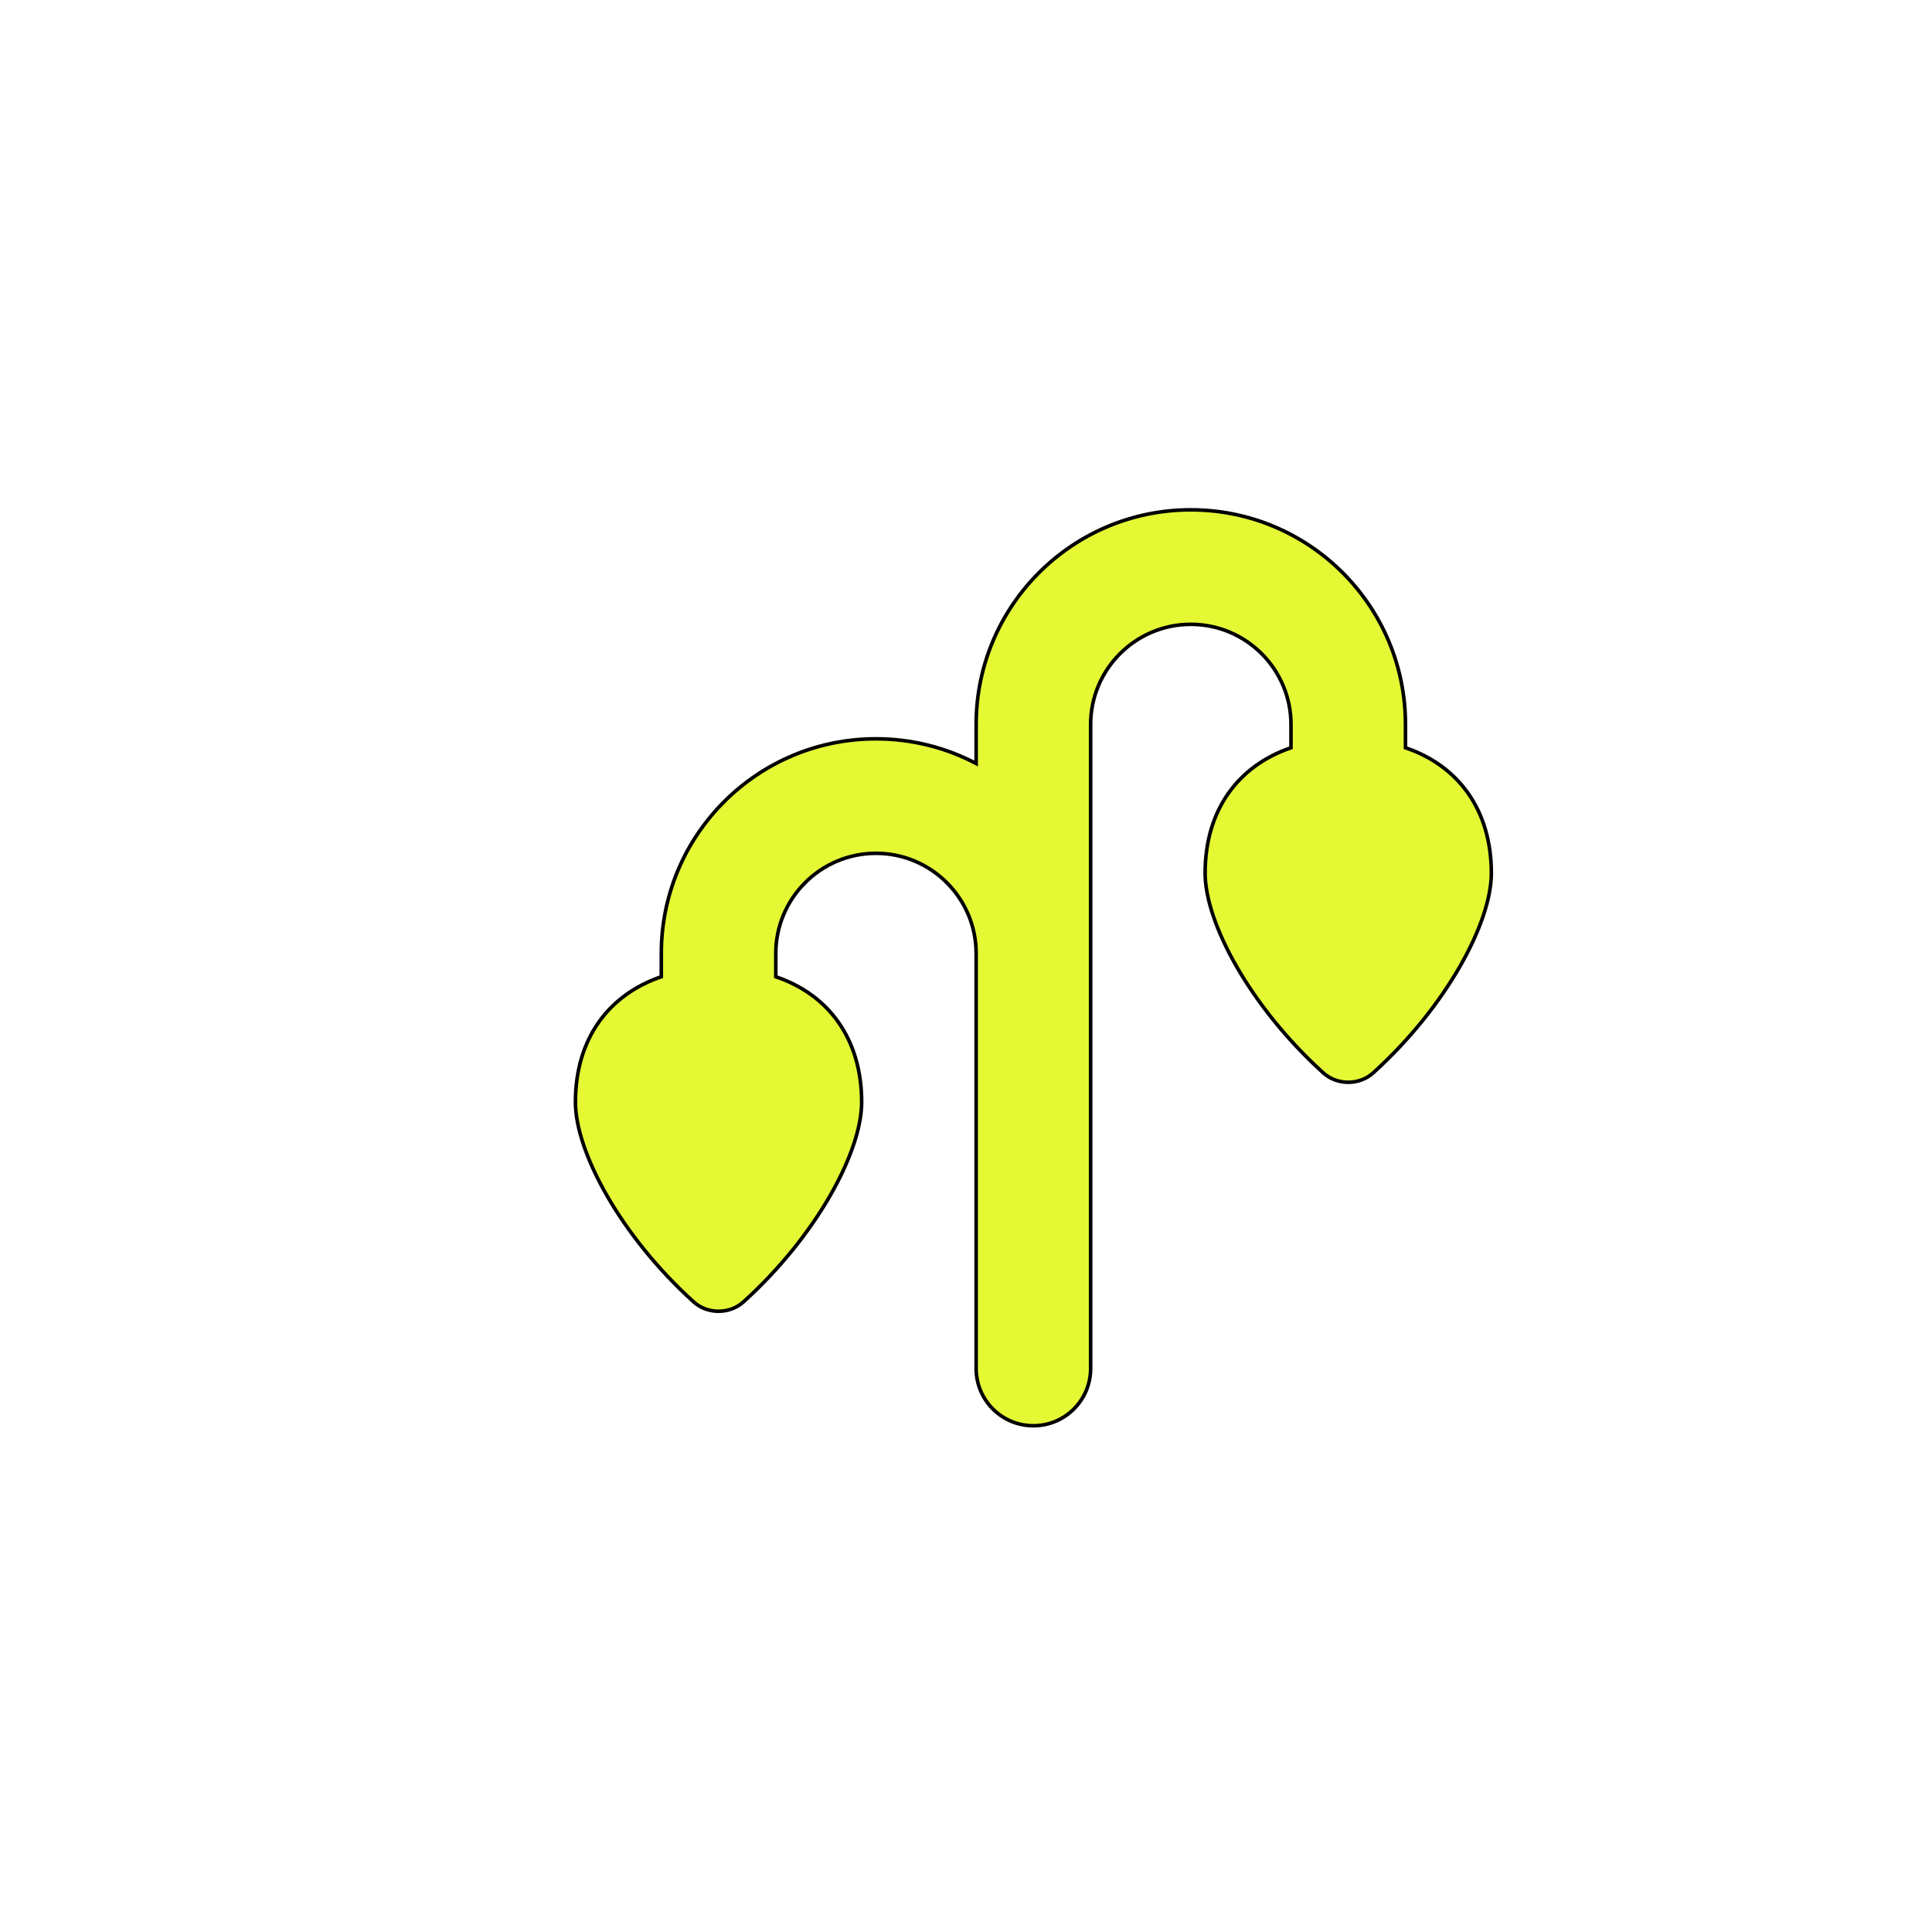
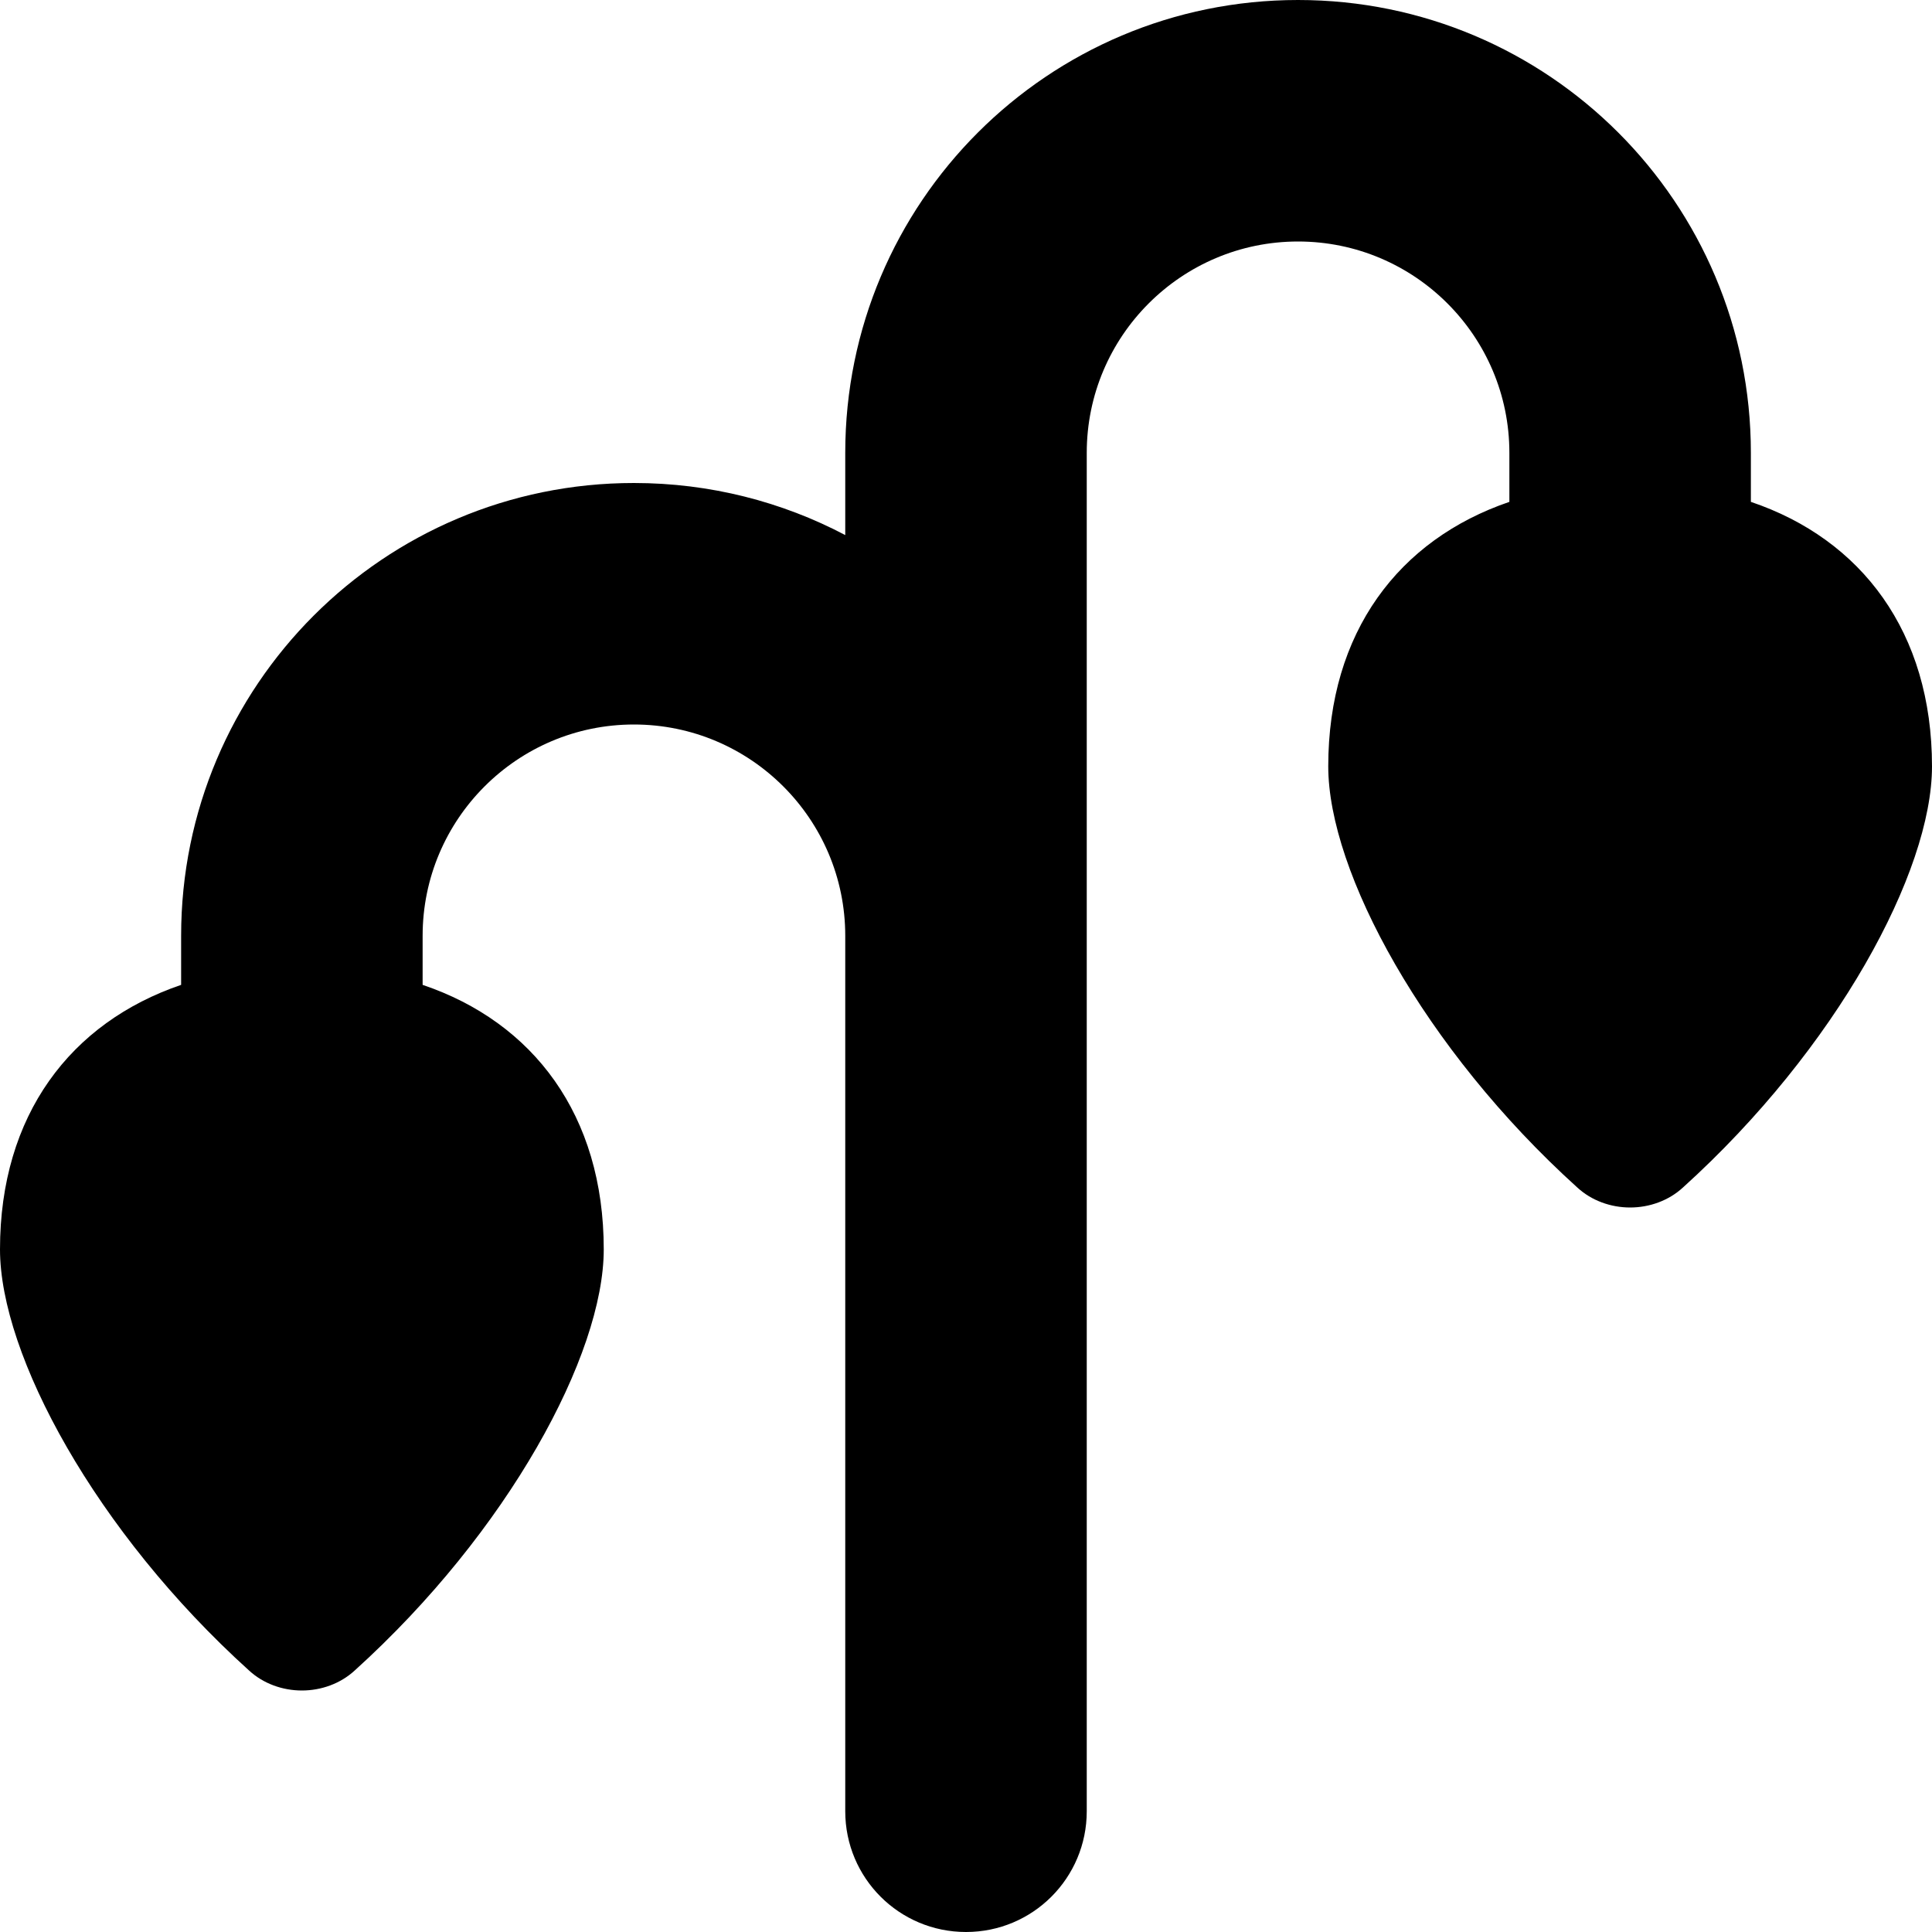
- <svg xmlns="http://www.w3.org/2000/svg" version="1.1" width="1080" height="1080" viewBox="0 0 1080 1080" xml:space="preserve">
-   <defs>
- </defs>
-   <rect x="0" y="0" width="100%" height="100%" fill="transparent" />
-   <g transform="matrix(1 0 0 1 540 540)" id="9de24dbc-cae5-4dde-92e9-318c6f0617b6">
-     <rect style="stroke: none; stroke-width: 1; stroke-dasharray: none; stroke-linecap: butt; stroke-dashoffset: 0; stroke-linejoin: miter; stroke-miterlimit: 4; fill: rgb(255,255,255); fill-rule: nonzero; opacity: 1; visibility: hidden;" vector-effect="non-scaling-stroke" x="-540" y="-540" rx="0" ry="0" width="1080" height="1080" />
-   </g>
-   <g transform="matrix(1 0 0 1 540 540)" id="306fc666-b2d7-41a8-82dc-ec6891540ac5">
- </g>
-   <g transform="matrix(1 0 0 1 577.67 541)" id="ae43494a-dd65-4988-8f21-04a2ff099433">
-     <path style="stroke: rgb(0,0,0); stroke-width: 2; stroke-dasharray: none; stroke-linecap: butt; stroke-dashoffset: 0; stroke-linejoin: miter; stroke-miterlimit: 4; fill: rgb(229,248,52); fill-rule: nonzero; opacity: 1;" vector-effect="non-scaling-stroke" transform=" translate(-256, -256)" d="M 288 120 C 288 89.1 313.1 64 344 64 C 374.9 64 400 89.1 400 120 L 400 133 C 370.7 143 352 167.5 352 203.1 C 352 231 377.3 277.9 418 314.7 C 421.8 318.2 426.9 320 432 320 C 437.1 320 442.2 318.2 446 314.7 C 486.7 277.9 512 231 512 203.1 C 512 167.5 493.3 142.9 464 133 L 464 120 C 464 53.7 410.3 0 344 0 C 277.7 0 224 53.7 224 120 L 224 141.8 C 207.3 133 188.2 128 168 128 C 101.7 128 48 181.7 48 248 L 48 261 C 18.7 271 0 295.5 0 331.1 C 0 359 25.3 405.9 66 442.7 C 69.8 446.2 74.9 448 80 448 C 85.1 448 90.2 446.2 94 442.7 C 134.7 405.9 160 359 160 331.1 C 160 295.5 141.3 270.9 112 261 L 112 248 C 112 217.1 137.1 192 168 192 C 198.9 192 224 217.1 224 248 L 224 280 L 224 480 C 224 497.7 238.3 512 256 512 C 273.7 512 288 497.7 288 480 L 288 280 L 288 248 L 288 120 z" stroke-linecap="round" />
-   </g>
+ <svg xmlns="http://www.w3.org/2000/svg" viewBox="0 0 512 512">
+   <path d="M288 120c0-30.9 25.1-56 56-56s56 25.1 56 56v13c-29.3 10-48 34.5-48 70.1c0 27.9 25.3 74.8 66 111.6c3.8 3.5 8.9 5.3 14 5.3s10.2-1.8 14-5.3c40.7-36.8 66-83.7 66-111.6c0-35.6-18.7-60.2-48-70.1V120C464 53.7 410.3 0 344 0S224 53.7 224 120v21.8C207.3 133 188.2 128 168 128c-66.3 0-120 53.7-120 120v13c-29.3 10-48 34.5-48 70.1C0 359 25.3 405.9 66 442.7c3.8 3.5 8.9 5.3 14 5.3s10.2-1.8 14-5.3c40.7-36.8 66-83.7 66-111.6c0-35.6-18.7-60.2-48-70.1V248c0-30.9 25.1-56 56-56s56 25.1 56 56v32V480c0 17.7 14.3 32 32 32s32-14.3 32-32V280 248 120z" />
</svg>
